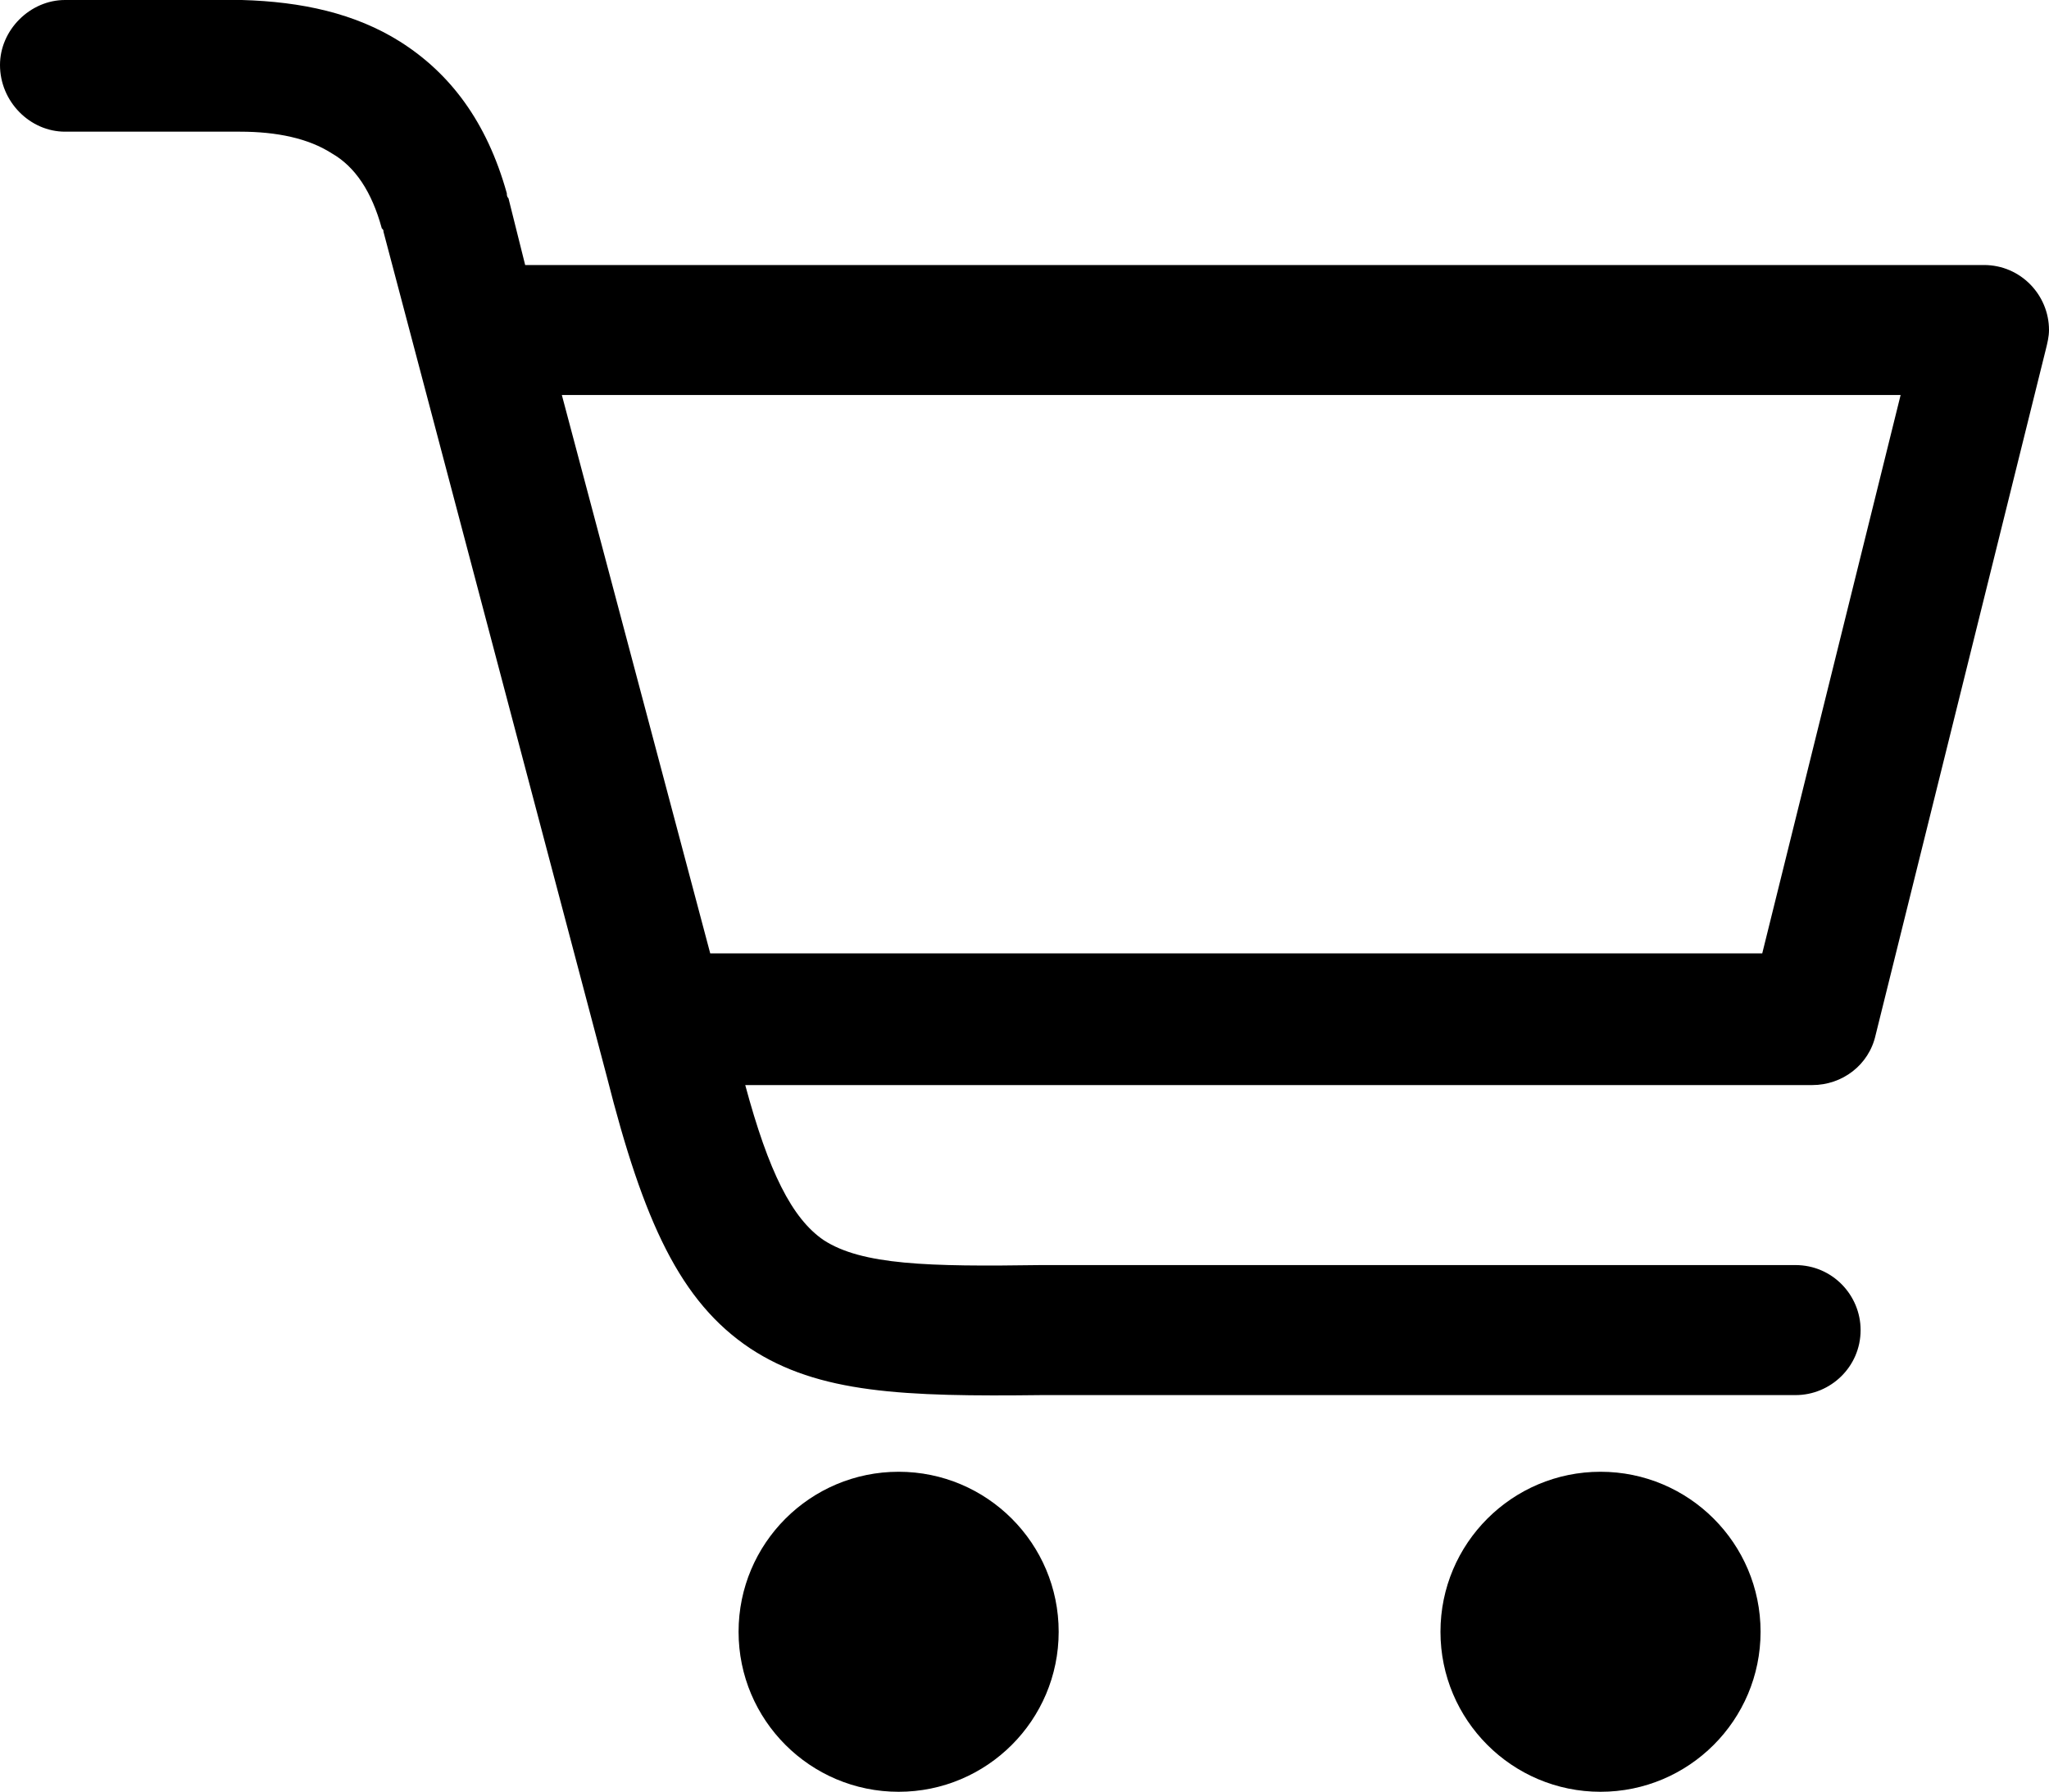
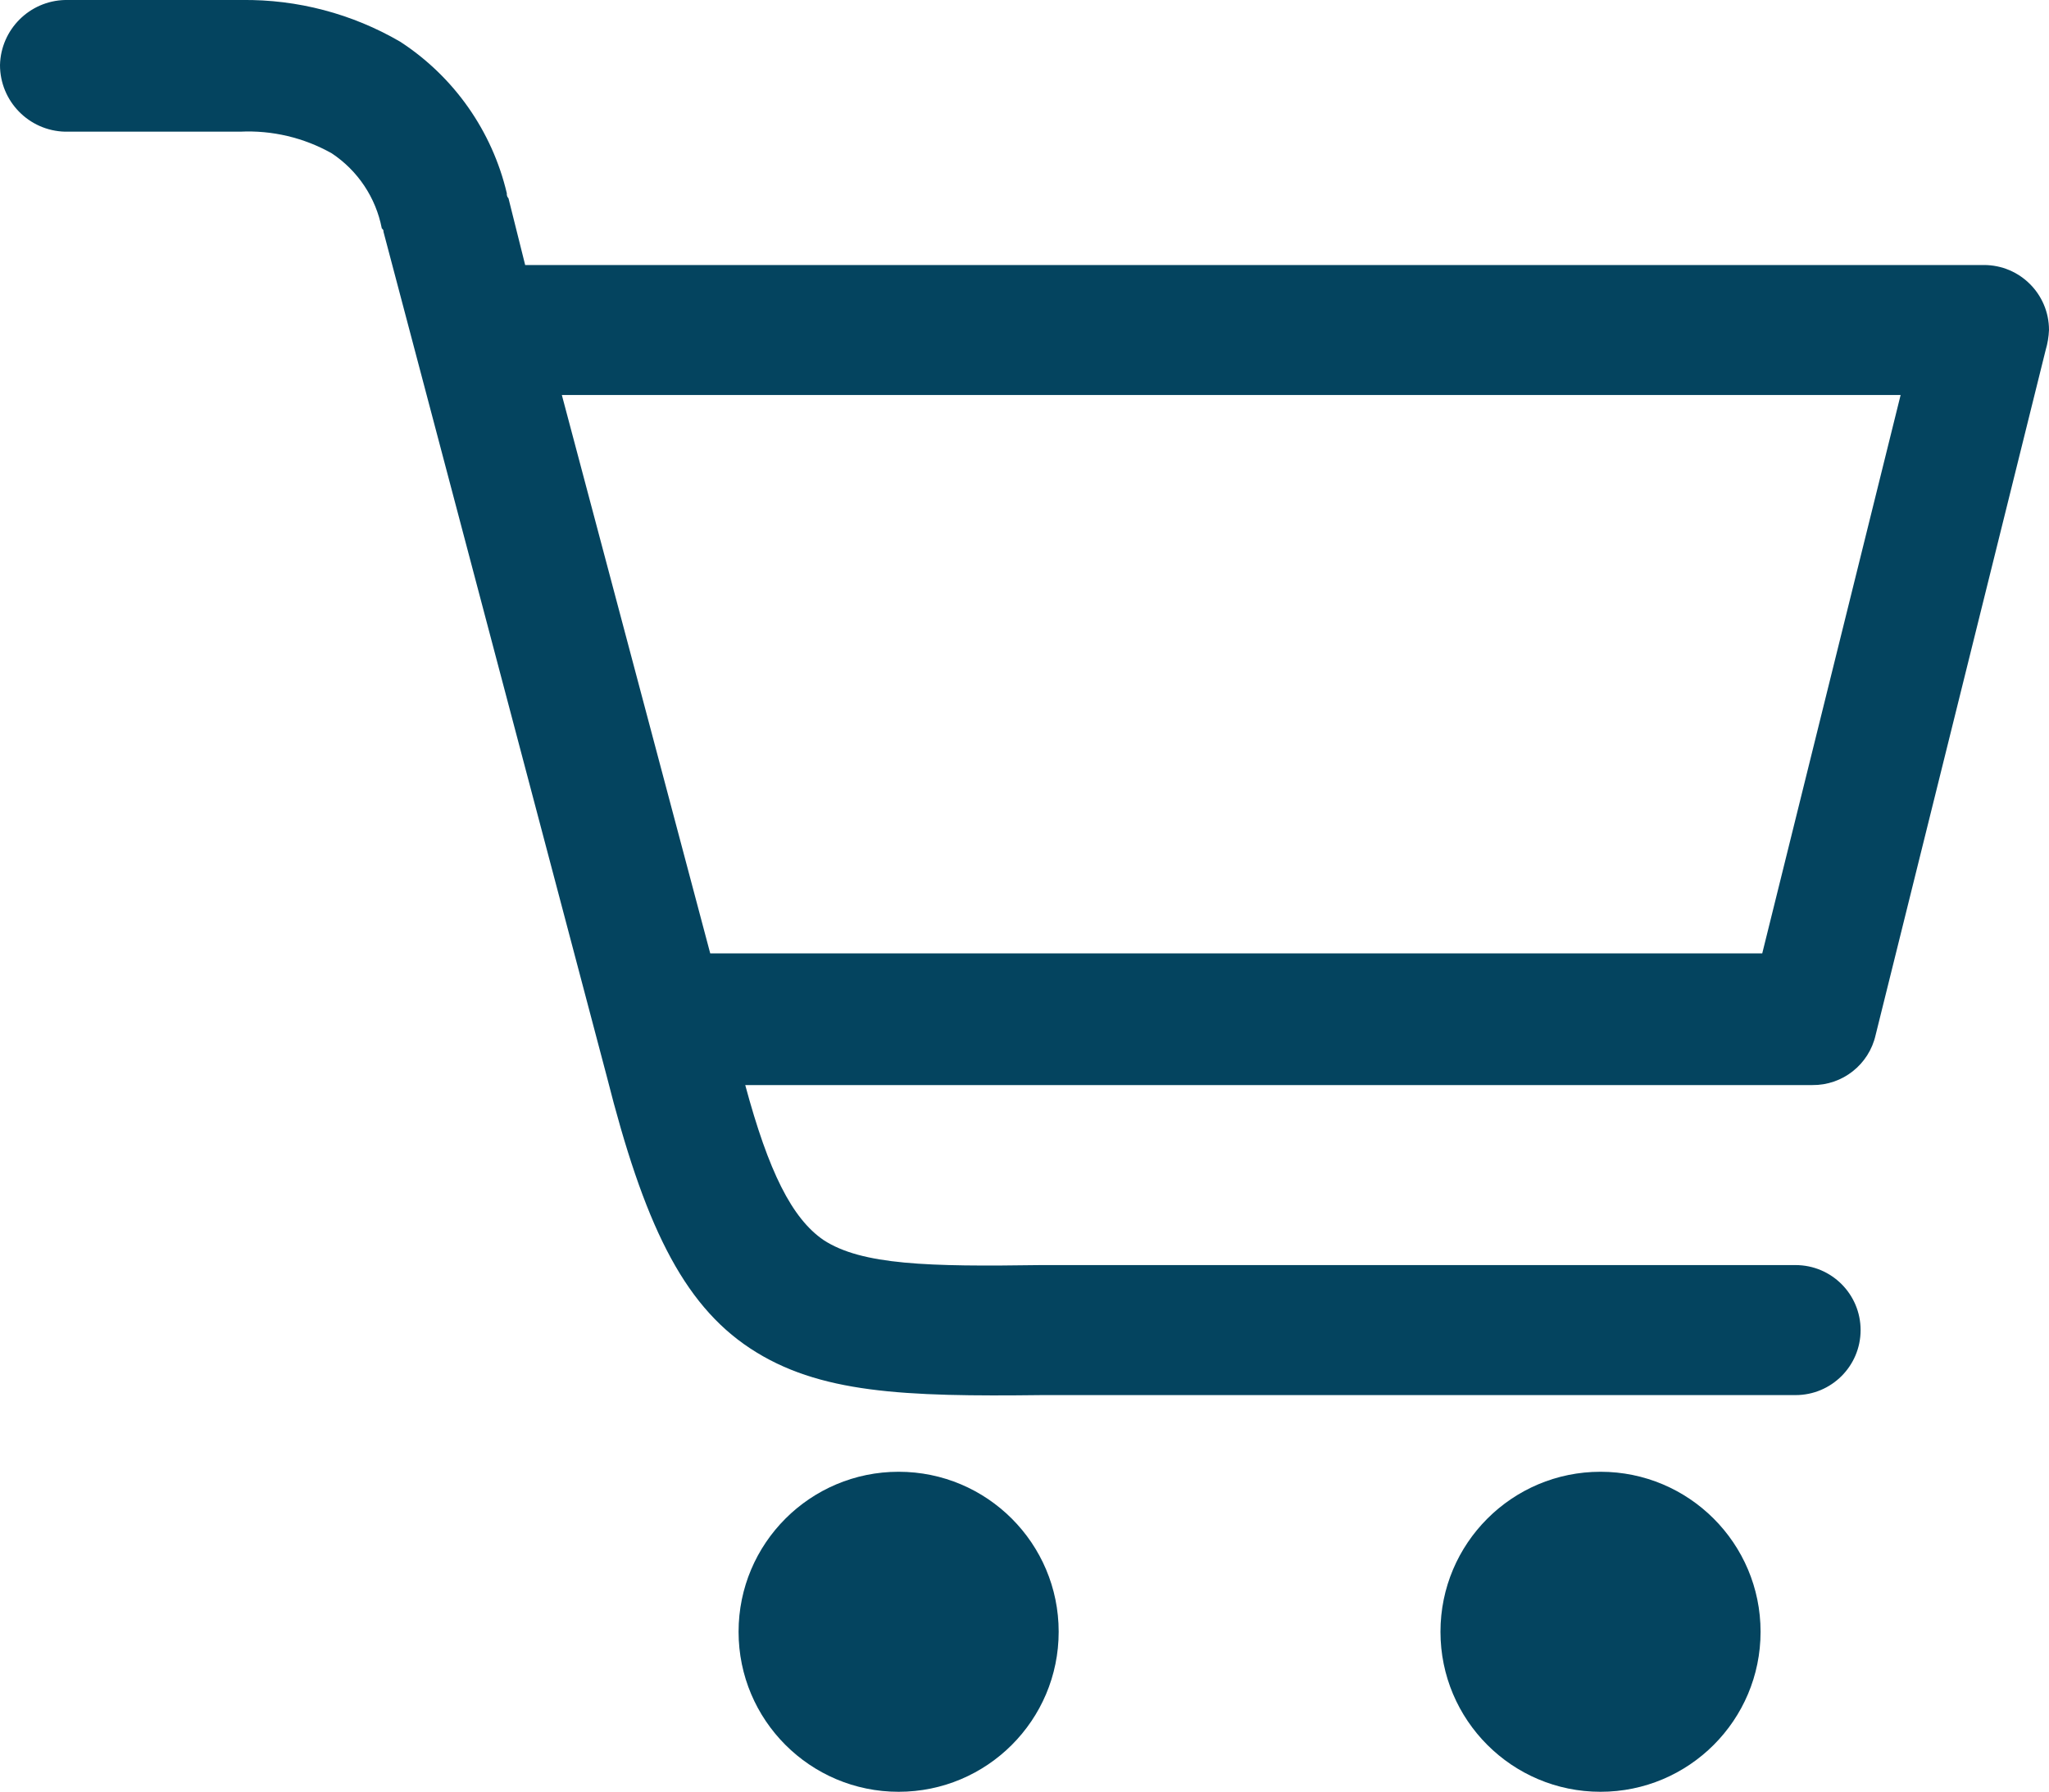
- <svg xmlns="http://www.w3.org/2000/svg" version="1.1" id="Layer_1" x="0px" y="0px" viewBox="0 0 122.9 107.5" style="enable-background:new 0 0 122.9 107.5" xml:space="preserve">
-   <g>
-     <path d="M3.9,7.9C1.8,7.9,0,6.1,0,3.9C0,1.8,1.8,0,3.9,0h10.2c0.1,0,0.3,0,0.4,0c3.6,0.1,6.8,0.8,9.5,2.5c3,1.9,5.2,4.8,6.4,9.1 c0,0.1,0,0.2,0.1,0.3l1,4H119c2.2,0,3.9,1.8,3.9,3.9c0,0.4-0.1,0.8-0.2,1.2l-10.2,41.1c-0.4,1.8-2,3-3.8,3v0H44.7 c1.4,5.2,2.8,8,4.7,9.3c2.3,1.5,6.3,1.6,13,1.5h0.1v0h45.2c2.2,0,3.9,1.8,3.9,3.9c0,2.2-1.8,3.9-3.9,3.9H62.5v0 c-8.3,0.1-13.4-0.1-17.5-2.8c-4.2-2.8-6.4-7.6-8.6-16.3l0,0L23,13.9c0-0.1,0-0.1-0.1-0.2c-0.6-2.2-1.6-3.7-3-4.5 c-1.4-0.9-3.3-1.3-5.5-1.3c-0.1,0-0.2,0-0.3,0H3.9L3.9,7.9z M96,88.3c5.3,0,9.6,4.3,9.6,9.6c0,5.3-4.3,9.6-9.6,9.6 c-5.3,0-9.6-4.3-9.6-9.6C86.4,92.6,90.7,88.3,96,88.3L96,88.3z M53.9,88.3c5.3,0,9.6,4.3,9.6,9.6c0,5.3-4.3,9.6-9.6,9.6 c-5.3,0-9.6-4.3-9.6-9.6C44.3,92.6,48.6,88.3,53.9,88.3L53.9,88.3z M33.7,23.7l8.9,33.5h63.1l8.3-33.5H33.7L33.7,23.7z" />
-   </g>
+ <svg xmlns="http://www.w3.org/2000/svg" id="Layer_1" data-name="Layer 1" viewBox="0 0 122.9 107.5">
+   <defs>
+     <style>.cls-1{fill:#04445f;}</style>
+   </defs>
+   <path class="cls-1" d="M3.9,7.9A4,4,0,0,1,0,3.9,4,4,0,0,1,3.9,0H14.5A18.42,18.42,0,0,1,24,2.5a14.94,14.94,0,0,1,6.4,9.1.37.37,0,0,0,.1.3l1,4H119a3.9,3.9,0,0,1,3.9,3.9,5,5,0,0,1-.2,1.2L112.5,62.1a3.85,3.85,0,0,1-3.8,3h-64c1.4,5.2,2.8,8,4.7,9.3,2.3,1.5,6.3,1.6,13,1.5h45.3a3.9,3.9,0,0,1,0,7.8H62.5c-8.3.1-13.4-.1-17.5-2.8s-6.4-7.6-8.6-16.3h0L23,13.9c0-.1,0-.1-.1-.2a7,7,0,0,0-3-4.5,10.19,10.19,0,0,0-5.5-1.3H3.9ZM96,88.3a9.6,9.6,0,1,1-9.6,9.6A9.6,9.6,0,0,1,96,88.3Zm-42.1,0a9.6,9.6,0,1,1-9.6,9.6,9.6,9.6,0,0,1,9.6-9.6ZM33.7,23.7l8.9,33.5h63.1L114,23.7Z" />
</svg>
